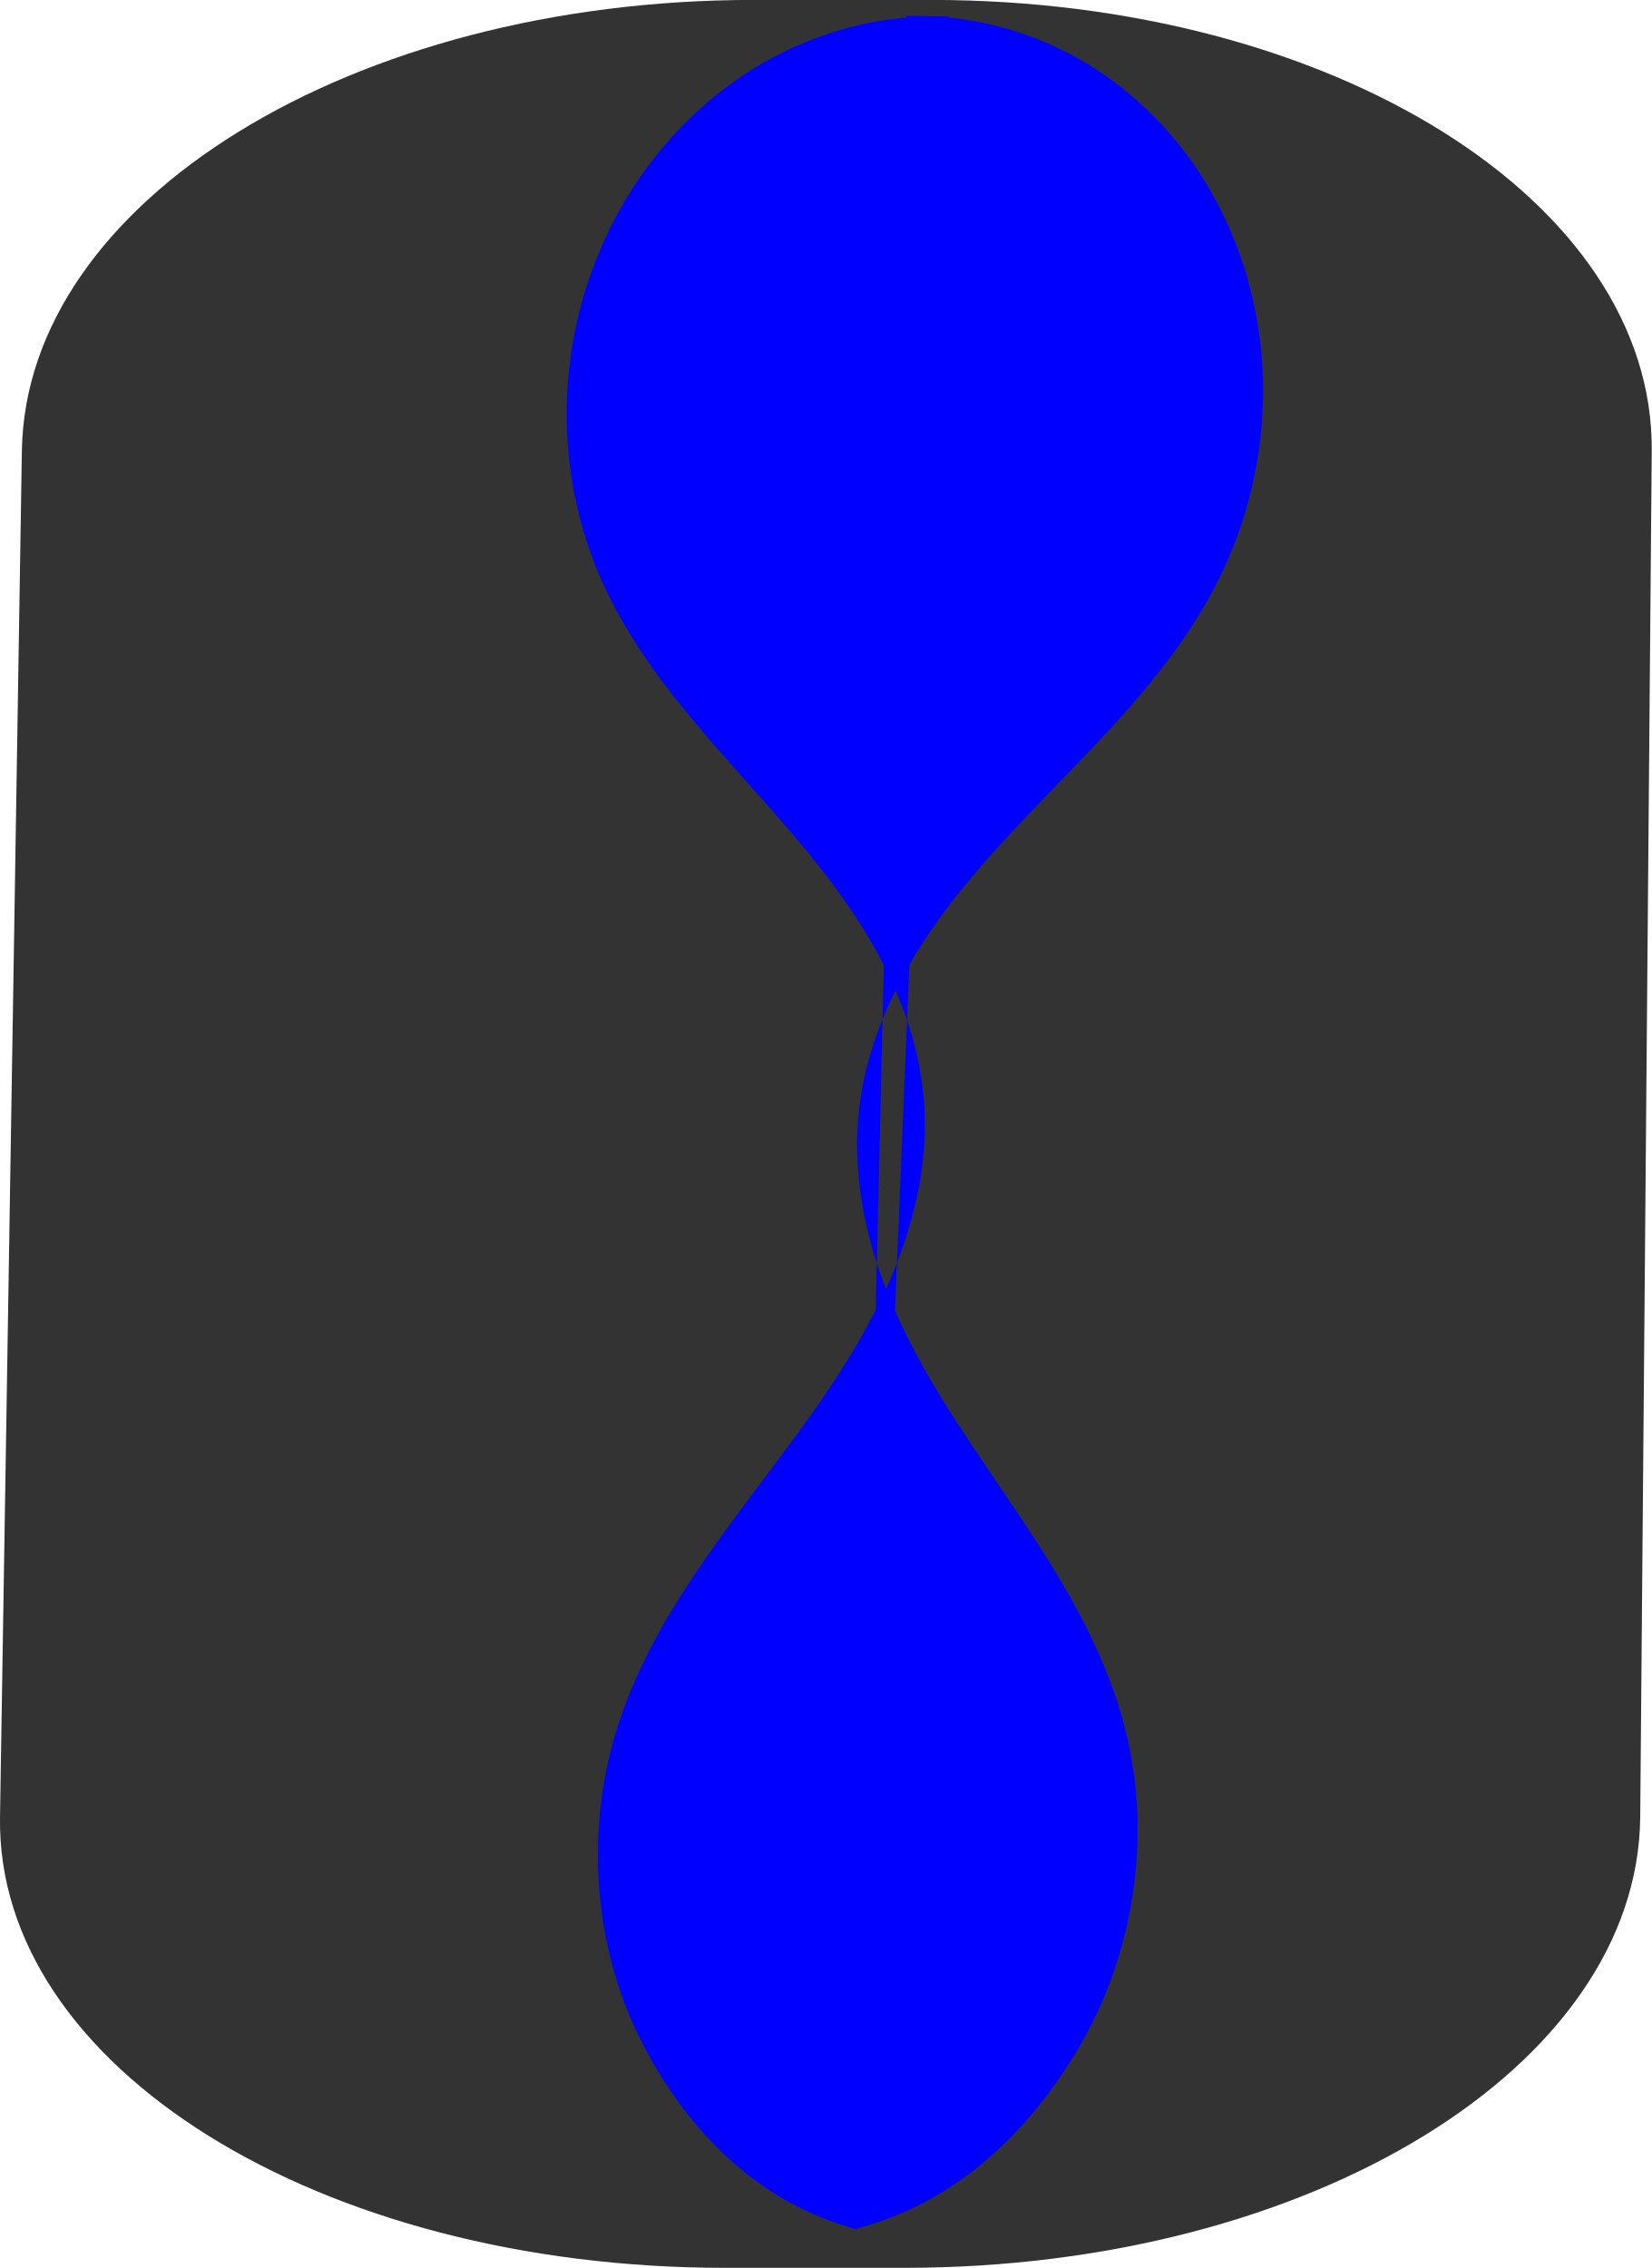
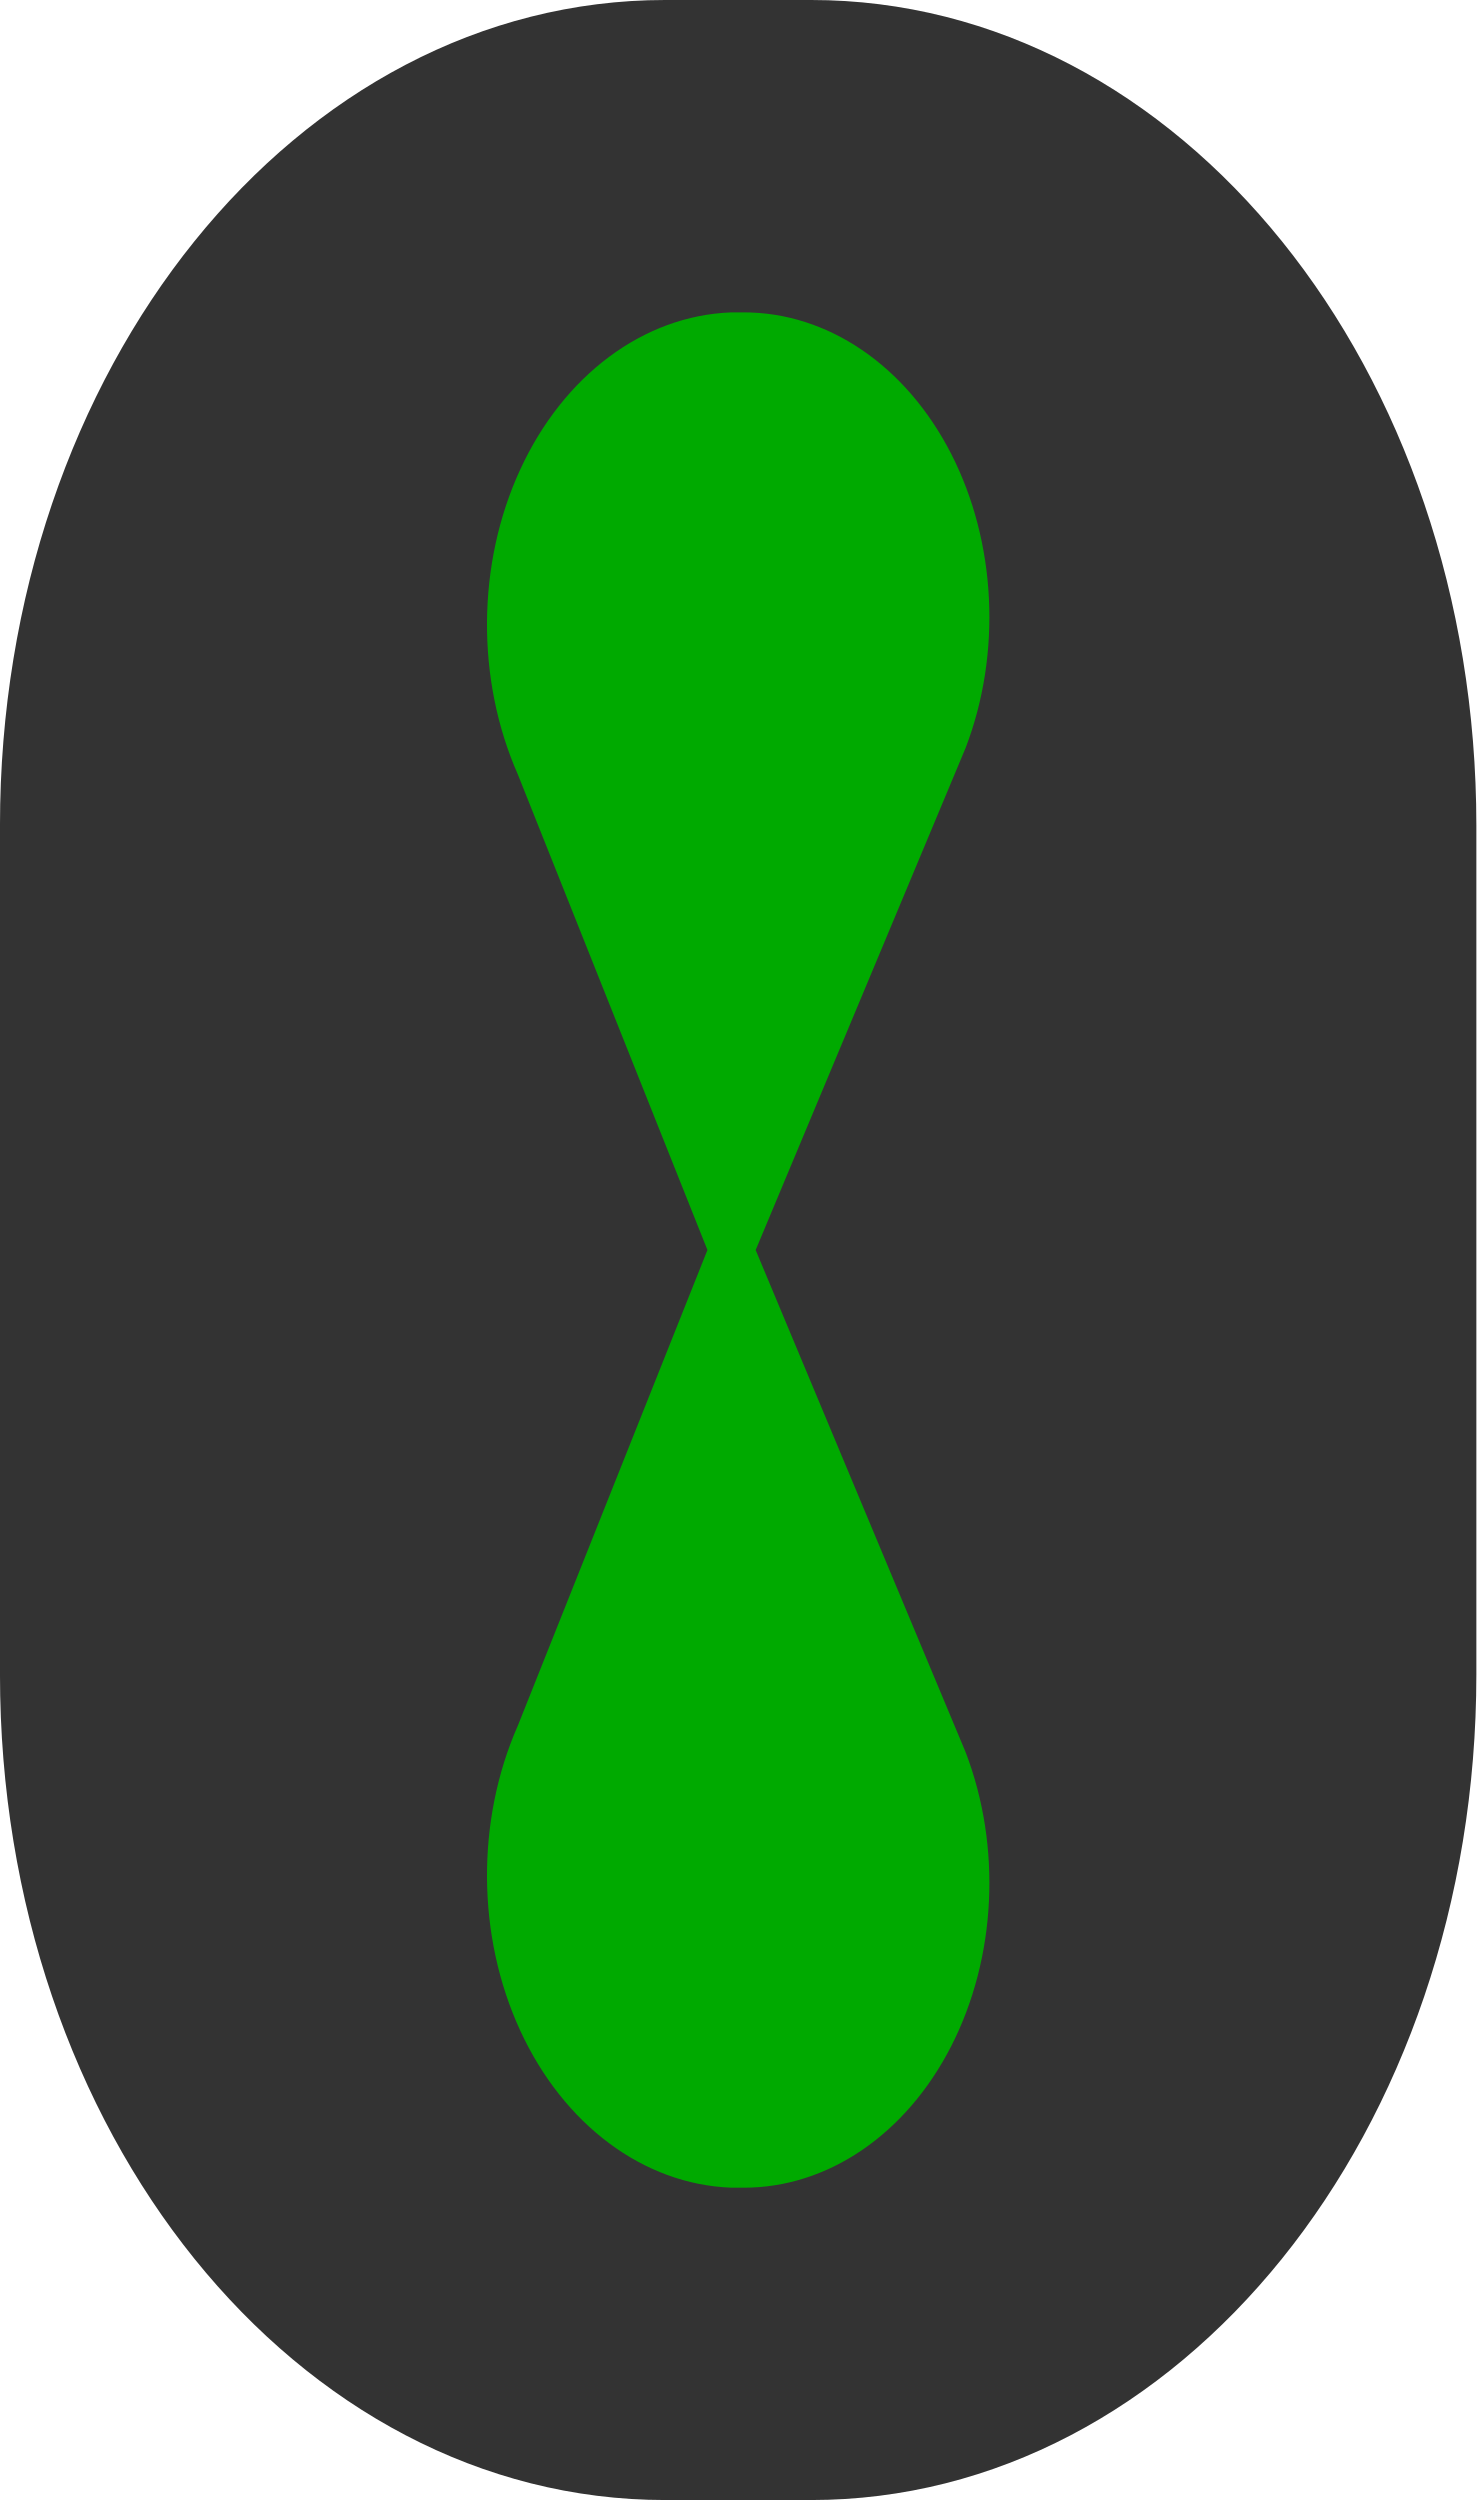
- <svg xmlns="http://www.w3.org/2000/svg" width="93.297" height="128.106" viewBox="0 0 24.685 33.895" version="1.1" id="svg1" xml:space="preserve">
+ <svg xmlns="http://www.w3.org/2000/svg" width="55.249" height="93.556" viewBox="0 0 14.618 24.753" version="1.1" id="svg1" xml:space="preserve">
  <defs id="defs1" />
-   <g id="layer1" transform="translate(-174.2933,-131.1987)">
-     <g id="g55" transform="matrix(2.219624,0,0,1.787405,-58.46914,-197.3576)" style="stroke-width:0.502">
-       <path d="m 44.266,202.933 c 0.693,-5.711 1.021,-11.399 0.76,-17.036 2.677,-0.198 5.393,-0.458 8.073,-0.732 0.045,0.885 0.051,1.759 0.038,2.602 -1.791,0.115 -3.595,0.221 -5.391,0.306 -0.044,1.458 -0.203,3.69 -0.281,5.1 1.586,-0.019 3.174,-0.049 4.752,-0.086 -0.039,0.805 -0.07,1.532 -0.099,2.324 -1.58,0.029 -3.17,0.051 -4.759,0.065 -0.062,1.666 -0.076,3.321 -0.156,4.991 1.811,-0.014 3.629,-0.032 5.434,-0.052 -0.045,0.819 -0.109,1.662 -0.213,2.505 0.993,-0.002 -9.15,0.014 -8.157,0.012 z m 9.968,-0.015 c 0.091,-0.752 0.152,-1.5 0.197,-2.23 1.108,-2.41 4.535,-10.217 5.616,-13.397 -1.601,0.114 -3.241,0.231 -4.844,0.34 0.011,-0.863 0.002,-1.762 -0.043,-2.678 2.665,-0.279 5.126,-0.544 7.796,-0.812 0.033,0.863 0.045,1.699 0.044,2.499 -1.217,3.792 -4.405,11.048 -5.691,13.87 2.913,-0.034 2.332,-0.027 5.245,-0.06 -0.046,0.797 -0.107,1.62 -0.194,2.455 -1.581,0.003 -6.543,0.011 -8.124,0.014 z m 10.819,-0.018 c 0.235,-2.405 0.708,-15.061 0.579,-19.02 0.906,-0.086 1.811,-0.168 2.718,-0.246 0.112,4.237 -0.335,16.713 -0.563,19.262 -0.05,7e-5 -2.684,0.004 -2.734,0.004 z M 74.626,186.39 c -0.024,2.197 -0.093,4.58 -0.144,6.37 0.513,-0.011 1.025,-0.022 1.538,-0.033 0.477,-0.01 0.859,-0.078 1.145,-0.207 0.286,-0.147 0.513,-0.347 0.678,-0.601 0.148,-0.254 0.253,-0.565 0.316,-0.935 0.063,-0.388 0.101,-0.838 0.113,-1.357 0.012,-0.519 -0.004,-0.982 -0.048,-1.383 -0.044,-0.421 -0.143,-0.788 -0.297,-1.096 -0.327,-0.576 -0.957,-0.856 -1.895,-0.818 -0.468,0.019 -0.937,0.039 -1.405,0.06 z m -3.261,16.501 c 0.211,-2.702 0.624,-15.005 0.544,-19.543 1.459,-0.107 2.913,-0.202 4.373,-0.281 3.22,-0.176 4.784,2.46 4.687,6.566 -0.029,1.212 -0.23,2.185 -0.603,2.97 -0.355,0.784 -0.973,1.404 -1.85,1.877 0.892,2.748 1.812,5.41 2.656,8.403 -0.012,1e-5 -2.882,0.002 -2.893,0.002 -0.682,-2.751 -1.491,-5.327 -2.243,-7.833 -0.54,0.008 -1.079,0.017 -1.619,0.027 -0.067,2.321 -0.143,5.275 -0.318,7.81 -0.024,3e-5 -2.709,0.003 -2.733,0.003 z m 12.339,-0.009 c 0.098,-2.873 0.405,-15.109 0.485,-20.093 2.71,-0.04 5.393,-0.021 8.1,0.057 -0.045,1.168 -0.082,2.277 -0.113,3.315 -1.785,-0.038 -3.561,-0.057 -5.347,-0.057 0.001,-0.051 -0.146,6.215 -0.145,6.163 1.554,5e-5 3.1,0.008 4.654,0.023 -0.004,0.183 -0.049,2.331 -0.053,2.514 -1.556,-0.011 -3.104,-0.017 -4.659,-0.017 -1.161,50.044 1.036,-44.7 -0.124,5.344 1.794,-4e-5 3.578,0.004 5.372,0.01 -0.013,0.882 -0.022,1.8 -0.026,2.742 l -8.144,-8.9e-4 z m 19.485,-5.2 c -0.005,0.364 -0.008,0.732 -0.011,1.098 -0.005,0.551 -0.121,1.08 -0.35,1.59 -0.211,0.493 -0.509,0.942 -0.893,1.344 -0.385,0.403 -0.84,0.733 -1.37,0.986 -0.512,0.235 -1.071,0.354 -1.679,0.354 -0.519,-2.9e-4 -1.047,-0.074 -1.585,-0.222 -0.538,-0.147 -1.023,-0.404 -1.452,-0.766 -0.429,-0.362 -0.784,-0.818 -1.065,-1.362 -0.263,-0.562 -0.387,-1.262 -0.375,-2.093 0.027,-1.768 0.149,-8.047 0.212,-10.445 0.019,-0.706 0.144,-1.385 0.377,-2.027 0.233,-0.642 0.555,-1.215 0.965,-1.703 0.41,-0.489 0.889,-0.867 1.436,-1.124 0.566,-0.28 1.176,-0.4 1.833,-0.358 1.283,0.082 2.27,0.726 3.013,1.825 0.362,0.535 0.633,1.147 0.819,1.823 0.204,0.656 0.297,1.345 0.278,2.061 -0.01,0.387 -0.018,0.769 -0.027,1.142 -0.901,-0.036 -1.799,-0.071 -2.699,-0.102 0.007,-0.321 0.015,-0.649 0.023,-0.98 0.015,-0.586 -0.119,-1.116 -0.404,-1.583 -0.285,-0.468 -0.68,-0.722 -1.193,-0.745 -0.671,-0.03 -1.129,0.208 -1.374,0.7 -0.227,0.47 -0.35,1.069 -0.367,1.775 -0.052,2.068 -0.16,8.019 -0.181,9.589 -0.007,0.523 0.104,0.967 0.331,1.328 0.246,0.362 0.68,0.547 1.301,0.551 0.178,8.9e-4 0.364,-0.023 0.559,-0.073 0.213,-0.067 0.409,-0.169 0.586,-0.304 0.16,-0.135 0.294,-0.322 0.402,-0.558 0.108,-0.236 0.163,-0.531 0.167,-0.883 0.003,-0.293 0.007,-0.586 0.01,-0.878 0.904,0.013 1.806,0.027 2.711,0.041 z m 15.42,5.236 c -0.115,-1.509 -0.063,-15.563 0.169,-17.923 0.863,0.092 1.728,0.183 2.591,0.271 0.794,3.313 2.913,8.153 3.979,10.878 l 0.054,5e-4 c 0.049,-3.414 -0.267,-6.875 0.09,-10.479 0.898,0.081 1.798,0.157 2.696,0.226 -0.538,5.645 -0.471,11.327 -0.029,17.042 -0.056,-7e-5 -2.52,-0.004 -2.576,-0.004 -0.751,-1.562 -3.585,-8.751 -4.224,-10.344 -3e-5,0 -0.054,-0.002 -0.054,-0.002 0.017,3.499 -0.241,6.797 0.039,10.339 -0.146,-2.5e-4 -2.59,-0.004 -2.736,-0.004 z" id="text3" style="font-size:26.83px;line-height:0.9;font-family:'DIN Condensed';-inkscape-font-specification:'DIN Condensed, Normal';letter-spacing:0.926px;word-spacing:-0.132px;fill:#333333;stroke-width:0.235;stroke-linecap:square;stroke-linejoin:round;stroke-miterlimit:13.9;paint-order:fill markers stroke" aria-label="EZIRECON" />
-       <g id="g15" transform="matrix(0.9811438,0,0,1.080294,-28.01737,47.40278)" style="stroke:none;stroke-width:0.488">
-         <path id="rect12" style="fill:#333333;stroke:none;stroke-width:0.228;stroke-linecap:square;stroke-linejoin:round;stroke-miterlimit:13.9;paint-order:fill markers stroke" d="m 140.609,126.275 h 1.217 c 2.755,0 4.96,1.557 4.946,3.49 l -0.079,10.573 c -0.015,1.934 -2.267,3.49 -5.051,3.49 h -1.23 c -2.784,0 -5.002,-1.557 -4.975,-3.49 l 0.15,-10.573 c 0.027,-1.934 2.267,-3.49 5.022,-3.49 z" />
-         <g id="g16" style="fill:#0000ff;stroke:none;stroke-width:0.488" transform="translate(0.3781746,-0.09454365)">
-           <g id="g54" style="fill:#0000ff;stroke-width:0.488">
-             <path style="fill:#0000ff;stroke:none;stroke-width:0.265;stroke-linecap:square;stroke-linejoin:round;stroke-miterlimit:13.9;paint-order:fill markers stroke" d="m 139.679,126.507 c 0.564,-0.013 1.129,0.105 1.625,0.339 0.496,0.235 0.923,0.586 1.227,1.01 0.304,0.424 0.486,0.92 0.521,1.427 0.036,0.507 -0.075,1.023 -0.317,1.485 -0.411,0.783 -1.167,1.369 -1.848,1.983 -0.341,0.307 -0.67,0.629 -0.932,0.993 -0.263,0.364 -0.458,0.773 -0.511,1.202 -0.057,0.46 0.052,0.925 0.249,1.35 0.197,0.424 0.48,0.811 0.781,1.182 0.602,0.742 1.299,1.462 1.568,2.35 0.239,0.791 0.1,1.672 -0.377,2.381 -0.477,0.709 -1.166,1.238 -2.066,1.428" id="path12" transform="matrix(0.7398012,0,-0.01740707,1,40.14465,-0.01326194)" />
-             <path style="fill:#0000ff;stroke:none;stroke-width:0.265;stroke-linecap:square;stroke-linejoin:round;stroke-miterlimit:13.9;paint-order:fill markers stroke" d="m 139.077,126.503 c 0.563,-0.013 1.132,0.106 1.636,0.341 0.504,0.235 0.942,0.587 1.261,1.012 0.319,0.425 0.516,0.921 0.569,1.428 0.053,0.507 -0.04,1.023 -0.267,1.485 -0.385,0.783 -1.121,1.368 -1.781,1.982 -0.331,0.307 -0.648,0.629 -0.899,0.992 -0.25,0.364 -0.432,0.773 -0.471,1.202 -0.042,0.46 0.083,0.926 0.295,1.35 0.212,0.424 0.508,0.812 0.821,1.183 0.627,0.743 1.349,1.463 1.647,2.353 0.266,0.791 0.157,1.672 -0.296,2.381 -0.453,0.709 -1.131,1.237 -2.024,1.425" id="path13" transform="matrix(-0.7397097,-0.01163602,-0.01572857,0.9998763,246.4367,1.628692)" />
-           </g>
-         </g>
-       </g>
+   <g id="g3" transform="matrix(0.3988162,0,0,0.4949388,24.56498,36.06671)" style="stroke-width:2.251">
+     <g id="g5" transform="translate(-81.39522,-1.247516)" style="stroke-width:2.251">
+       <path id="rect3" style="fill:#333333;fill-opacity:1;stroke-width:2.978;stroke-linecap:square;stroke-miterlimit:13.9;paint-order:fill markers stroke" d="m 36.317,-71.624 h 3.62 c 9.15,0 16.517,7.366 16.517,16.517 v 16.98 c 0,9.15 -7.366,16.517 -16.517,16.517 h -3.62 c -9.15,0 -16.517,-7.366 -16.517,-16.517 v -16.98 c 0,-9.15 7.366,-16.517 16.517,-16.517 z" />
+       <path id="path1" style="fill:#00aa00;stroke-width:2.978;stroke-linecap:square;stroke-miterlimit:13.9;paint-order:fill markers stroke" d="m 38.254,-65.375 -0.306,8.11e-4 a 6.249,6.249 0 0 0 -5.289,9.247 l 4.705,9.51 -4.705,9.511 a 6.249,6.249 0 0 0 5.289,9.247 l 0.306,5.51e-4 a 6.096,6.096 0 0 0 5.521,-8.71 l -5.214,-10.048 5.214,-10.048 a 6.096,6.096 0 0 0 -5.521,-8.71 z" />
    </g>
  </g>
</svg>
